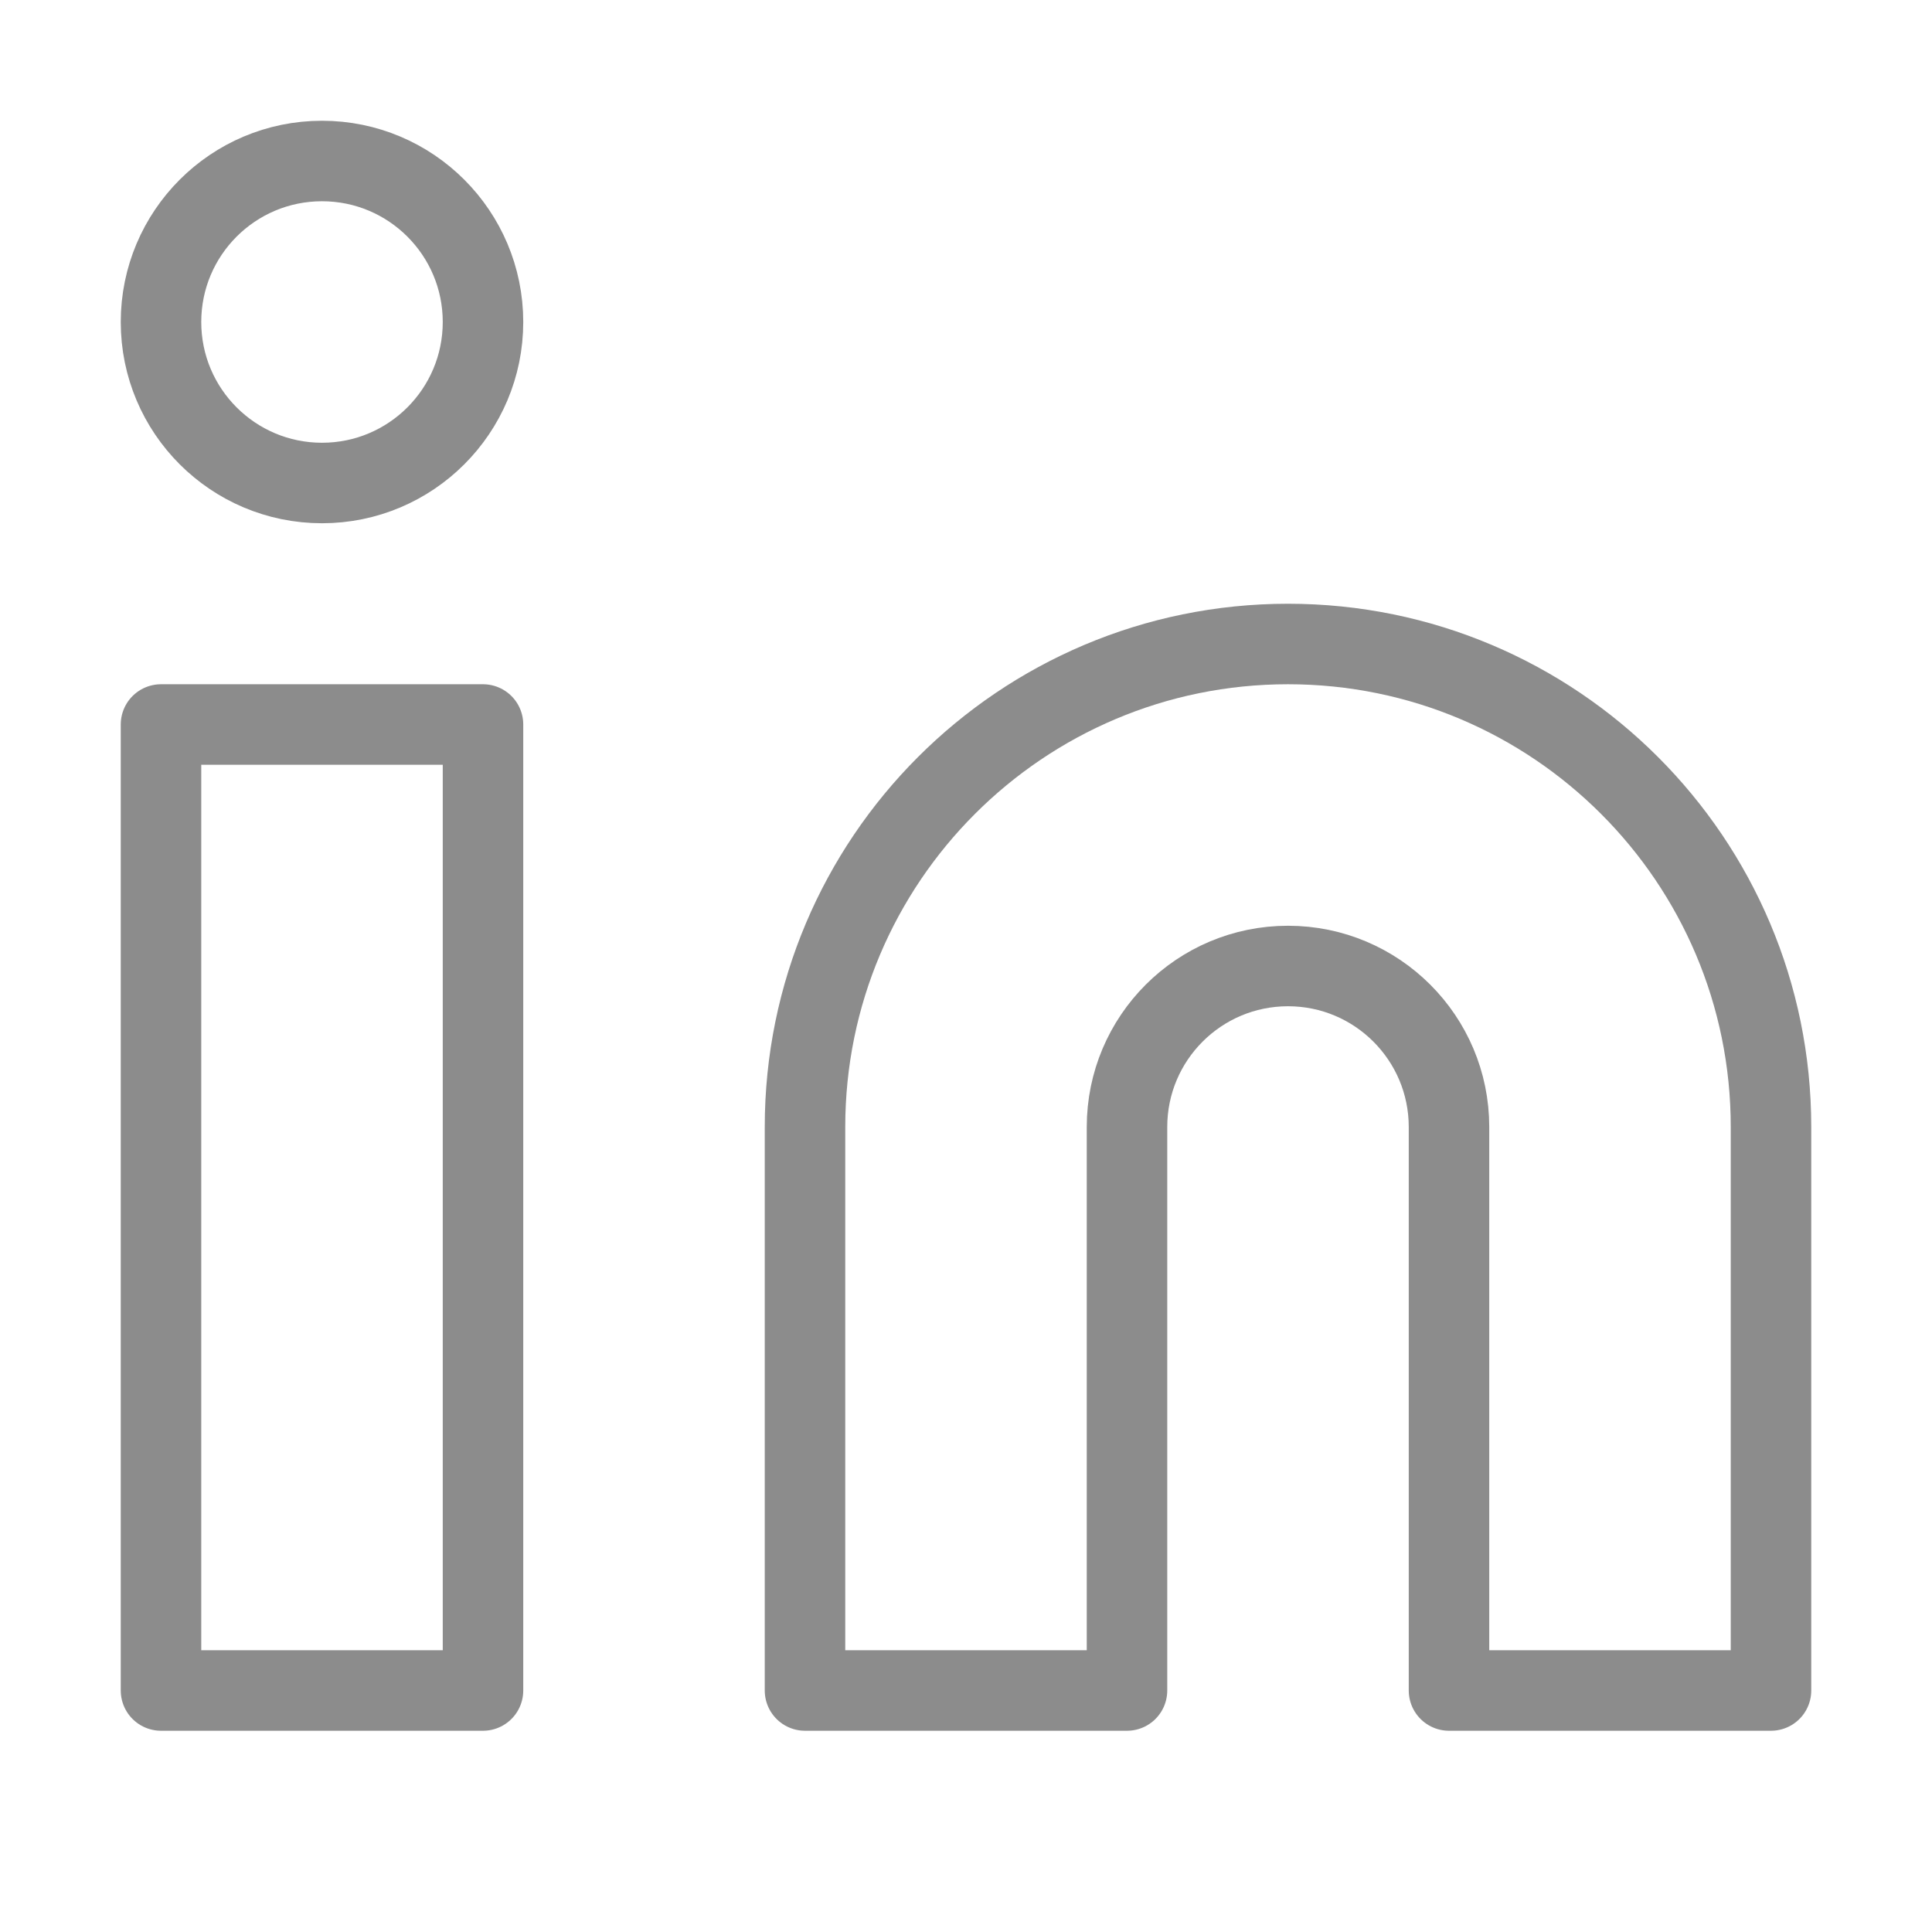
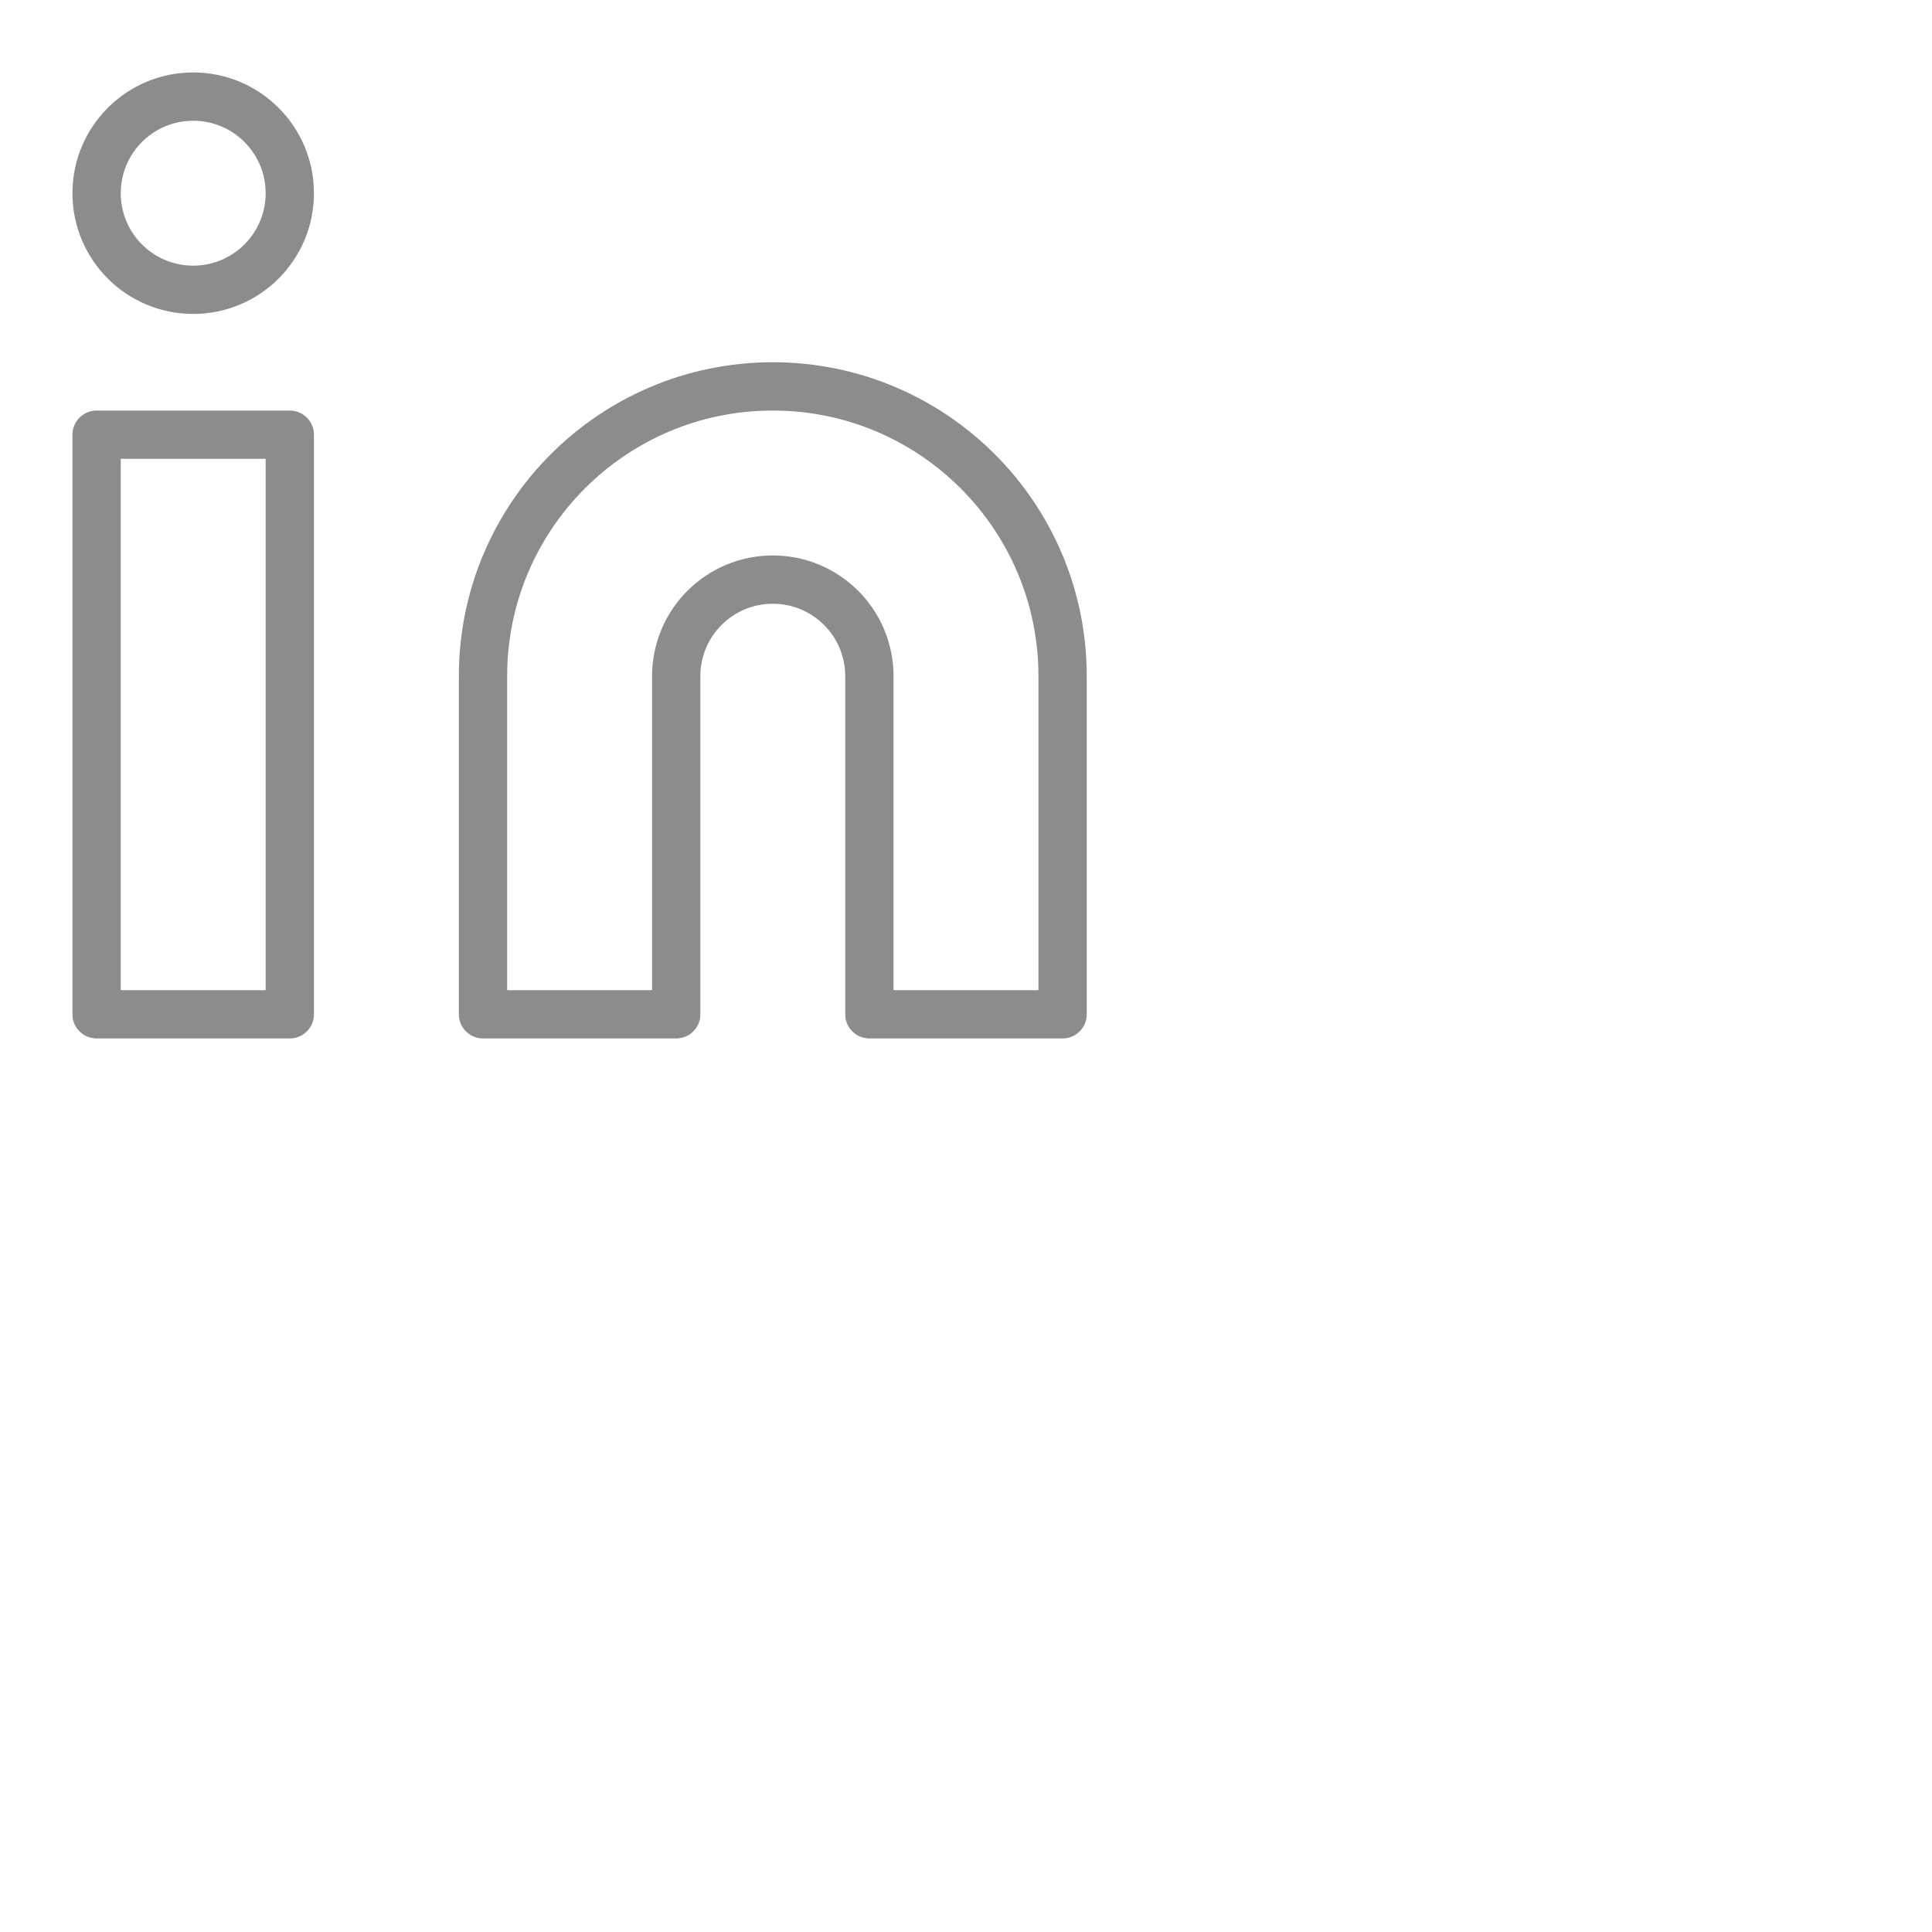
- <svg xmlns="http://www.w3.org/2000/svg" width="24" height="24" viewBox="0 0 24 24" fill="none" stroke="#8C8C8C" stroke-width="1" stroke-linecap="round" stroke-linejoin="round" class="feather feather-linkedin">
+ <svg xmlns="http://www.w3.org/2000/svg" width="40" height="40" viewBox="0 0 40 40" fill="none" stroke="#8C8C8C" stroke-width="1" stroke-linecap="round" stroke-linejoin="round" class="feather feather-linkedin">
  <path d="M16 8a6 6 0 0 1 6 6v7h-4v-7a2 2 0 0 0-2-2 2 2 0 0 0-2 2v7h-4v-7a6 6 0 0 1 6-6z" />
  <rect x="2" y="9" width="4" height="12" />
  <circle cx="4" cy="4" r="2" />
</svg>
